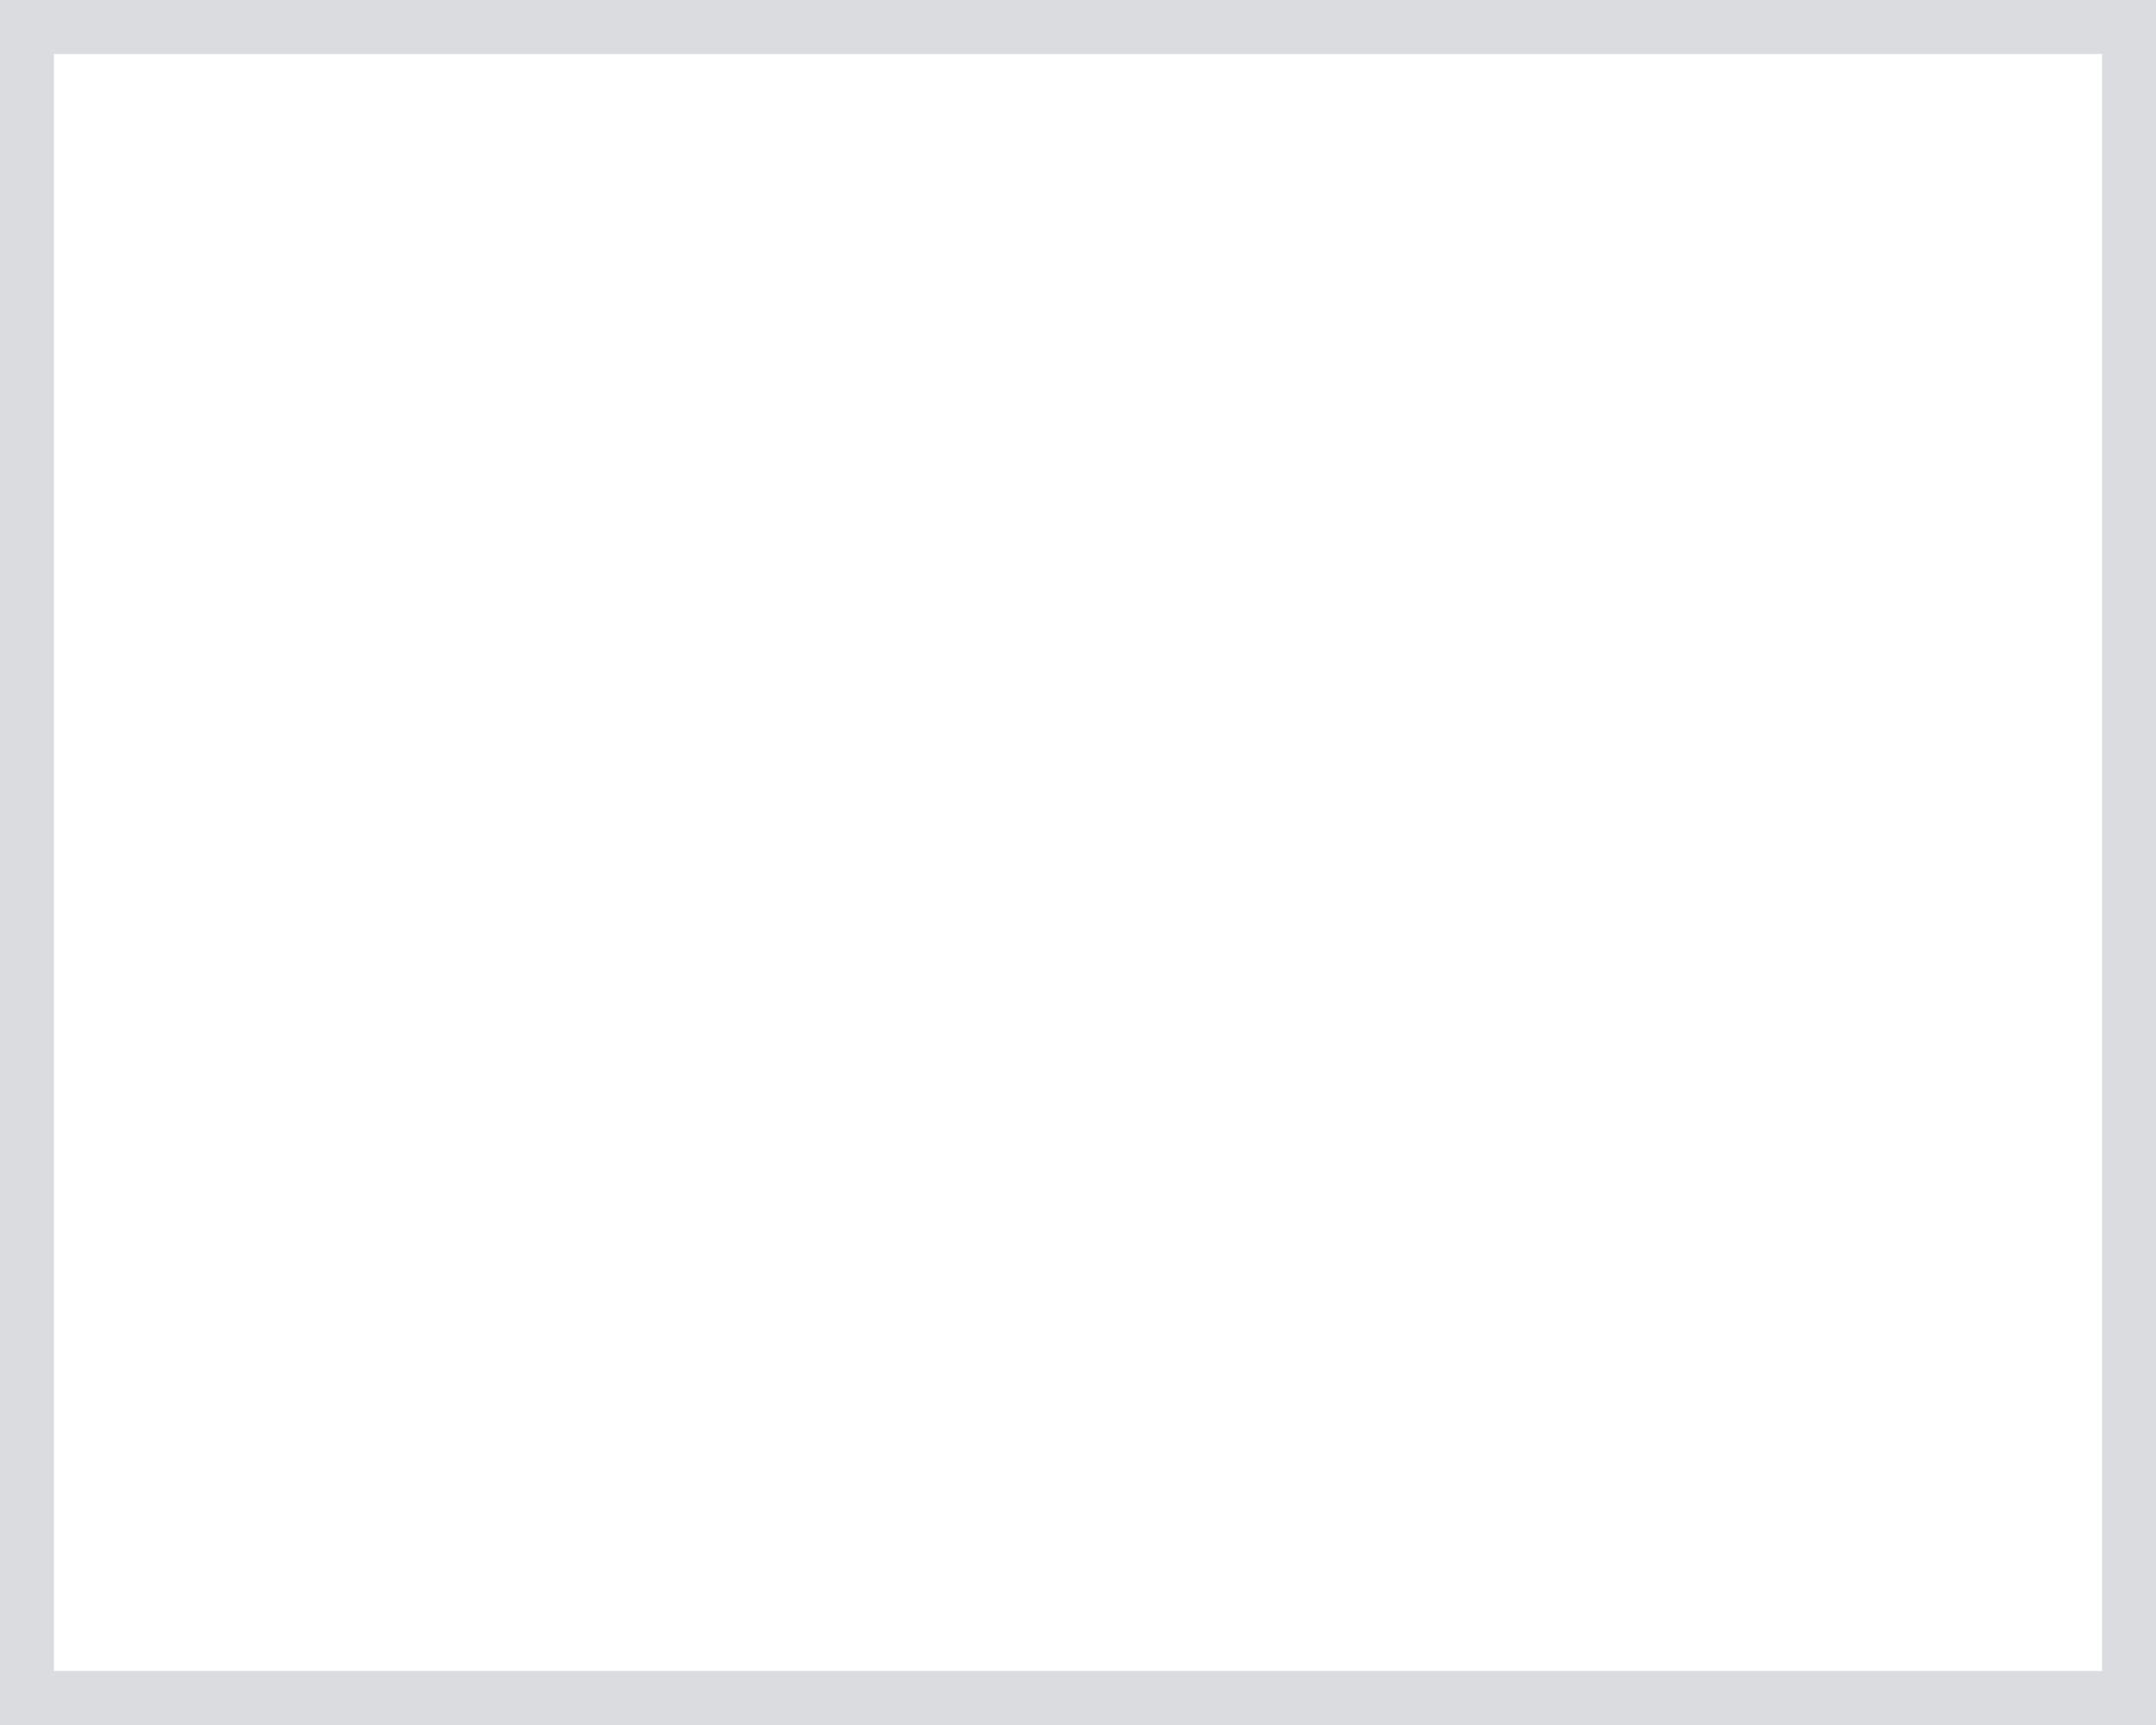
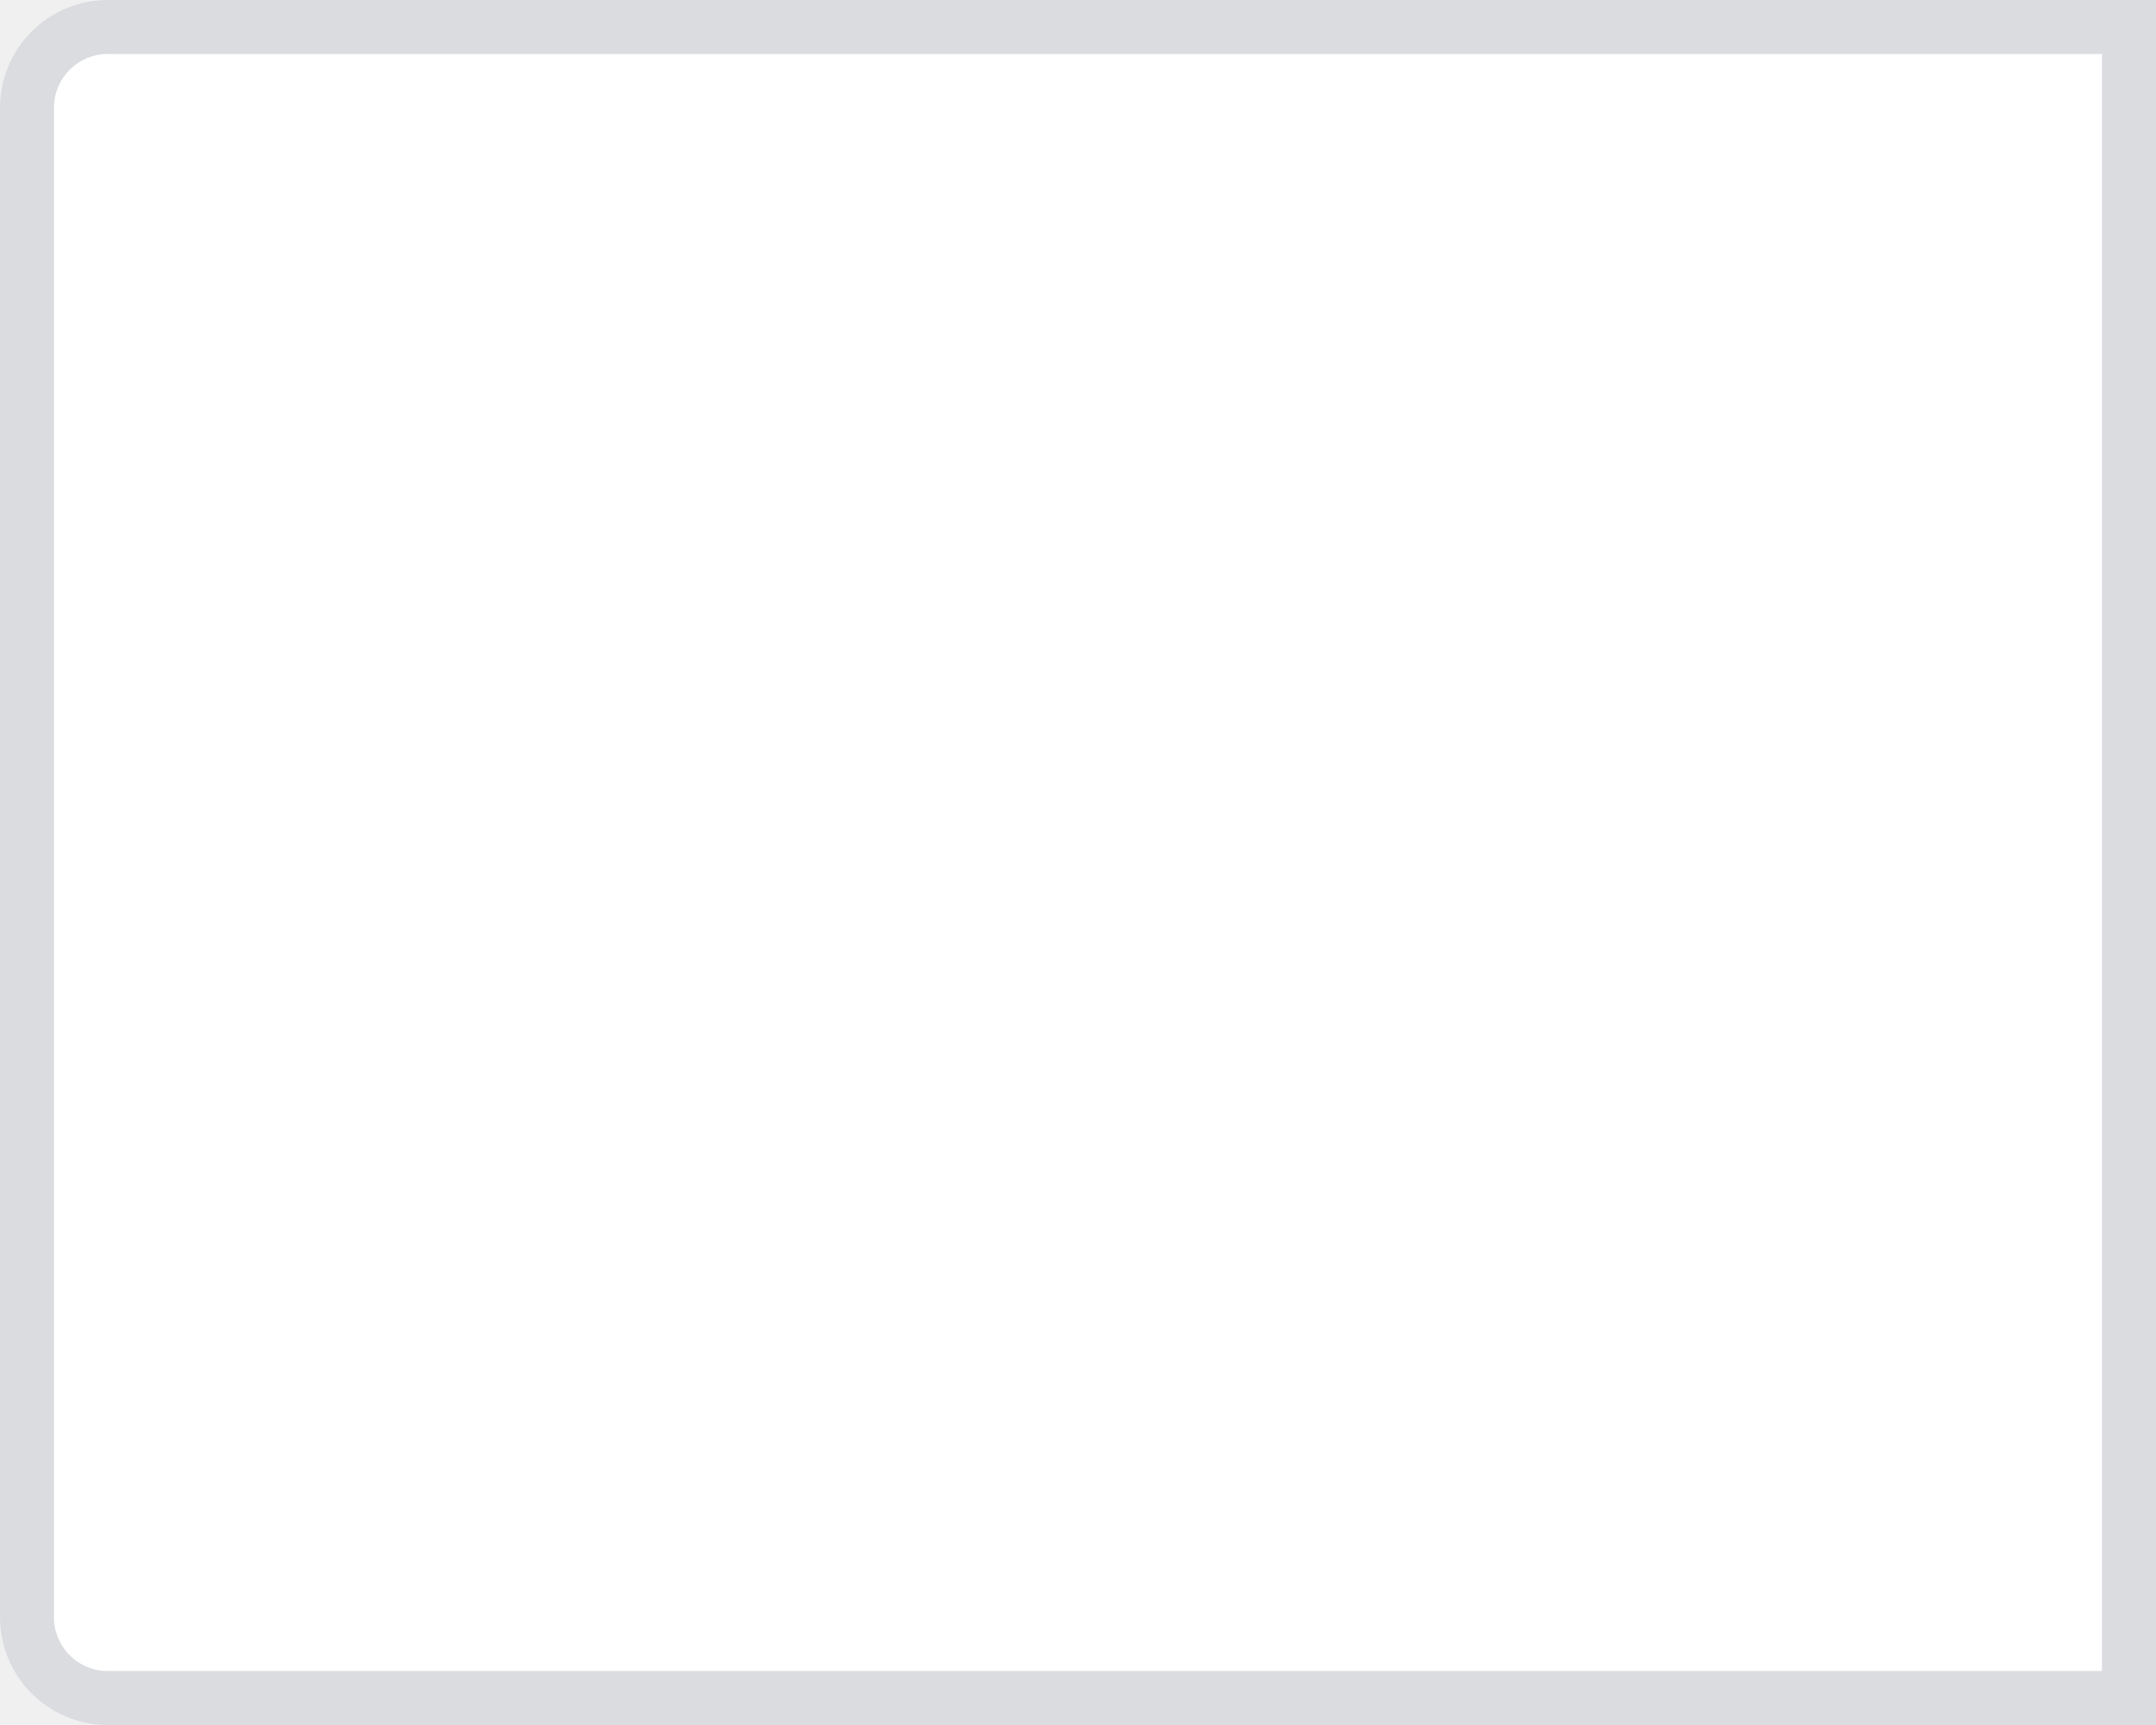
<svg xmlns="http://www.w3.org/2000/svg" version="1.1" width="40px" height="32px">
-   <g transform="matrix(1 0 0 1 -557 -64 )">
-     <path d="M 558 65  L 596 65  L 596 95  L 558 95  L 558 65  Z " fill-rule="nonzero" fill="#ffffff" stroke="none" />
-     <path d="M 557.5 64.5  L 596.5 64.5  L 596.5 95.5  L 557.5 95.5  L 557.5 64.5  Z " stroke-width="1" stroke="#dadce0" fill="none" stroke-opacity="0.996" />
+   <g transform="matrix(1 0 0 1 -518 -64 )">
+     <path d="M 519 66  A 1 1 0 0 1 520 65 L 557 65  L 557 95  L 520 95  A 1 1 0 0 1 519 94 L 519 66  Z " fill-rule="nonzero" fill="#ffffff" stroke="none" />
+     <path d="M 518.5 66  A 1.5 1.5 0 0 1 520 64.5 L 557.5 64.5  L 557.5 95.5  L 520 95.5  A 1.5 1.5 0 0 1 518.5 94 L 518.5 66  Z " stroke-width="1" stroke="#dadce0" fill="none" stroke-opacity="0.996" />
  </g>
</svg>
